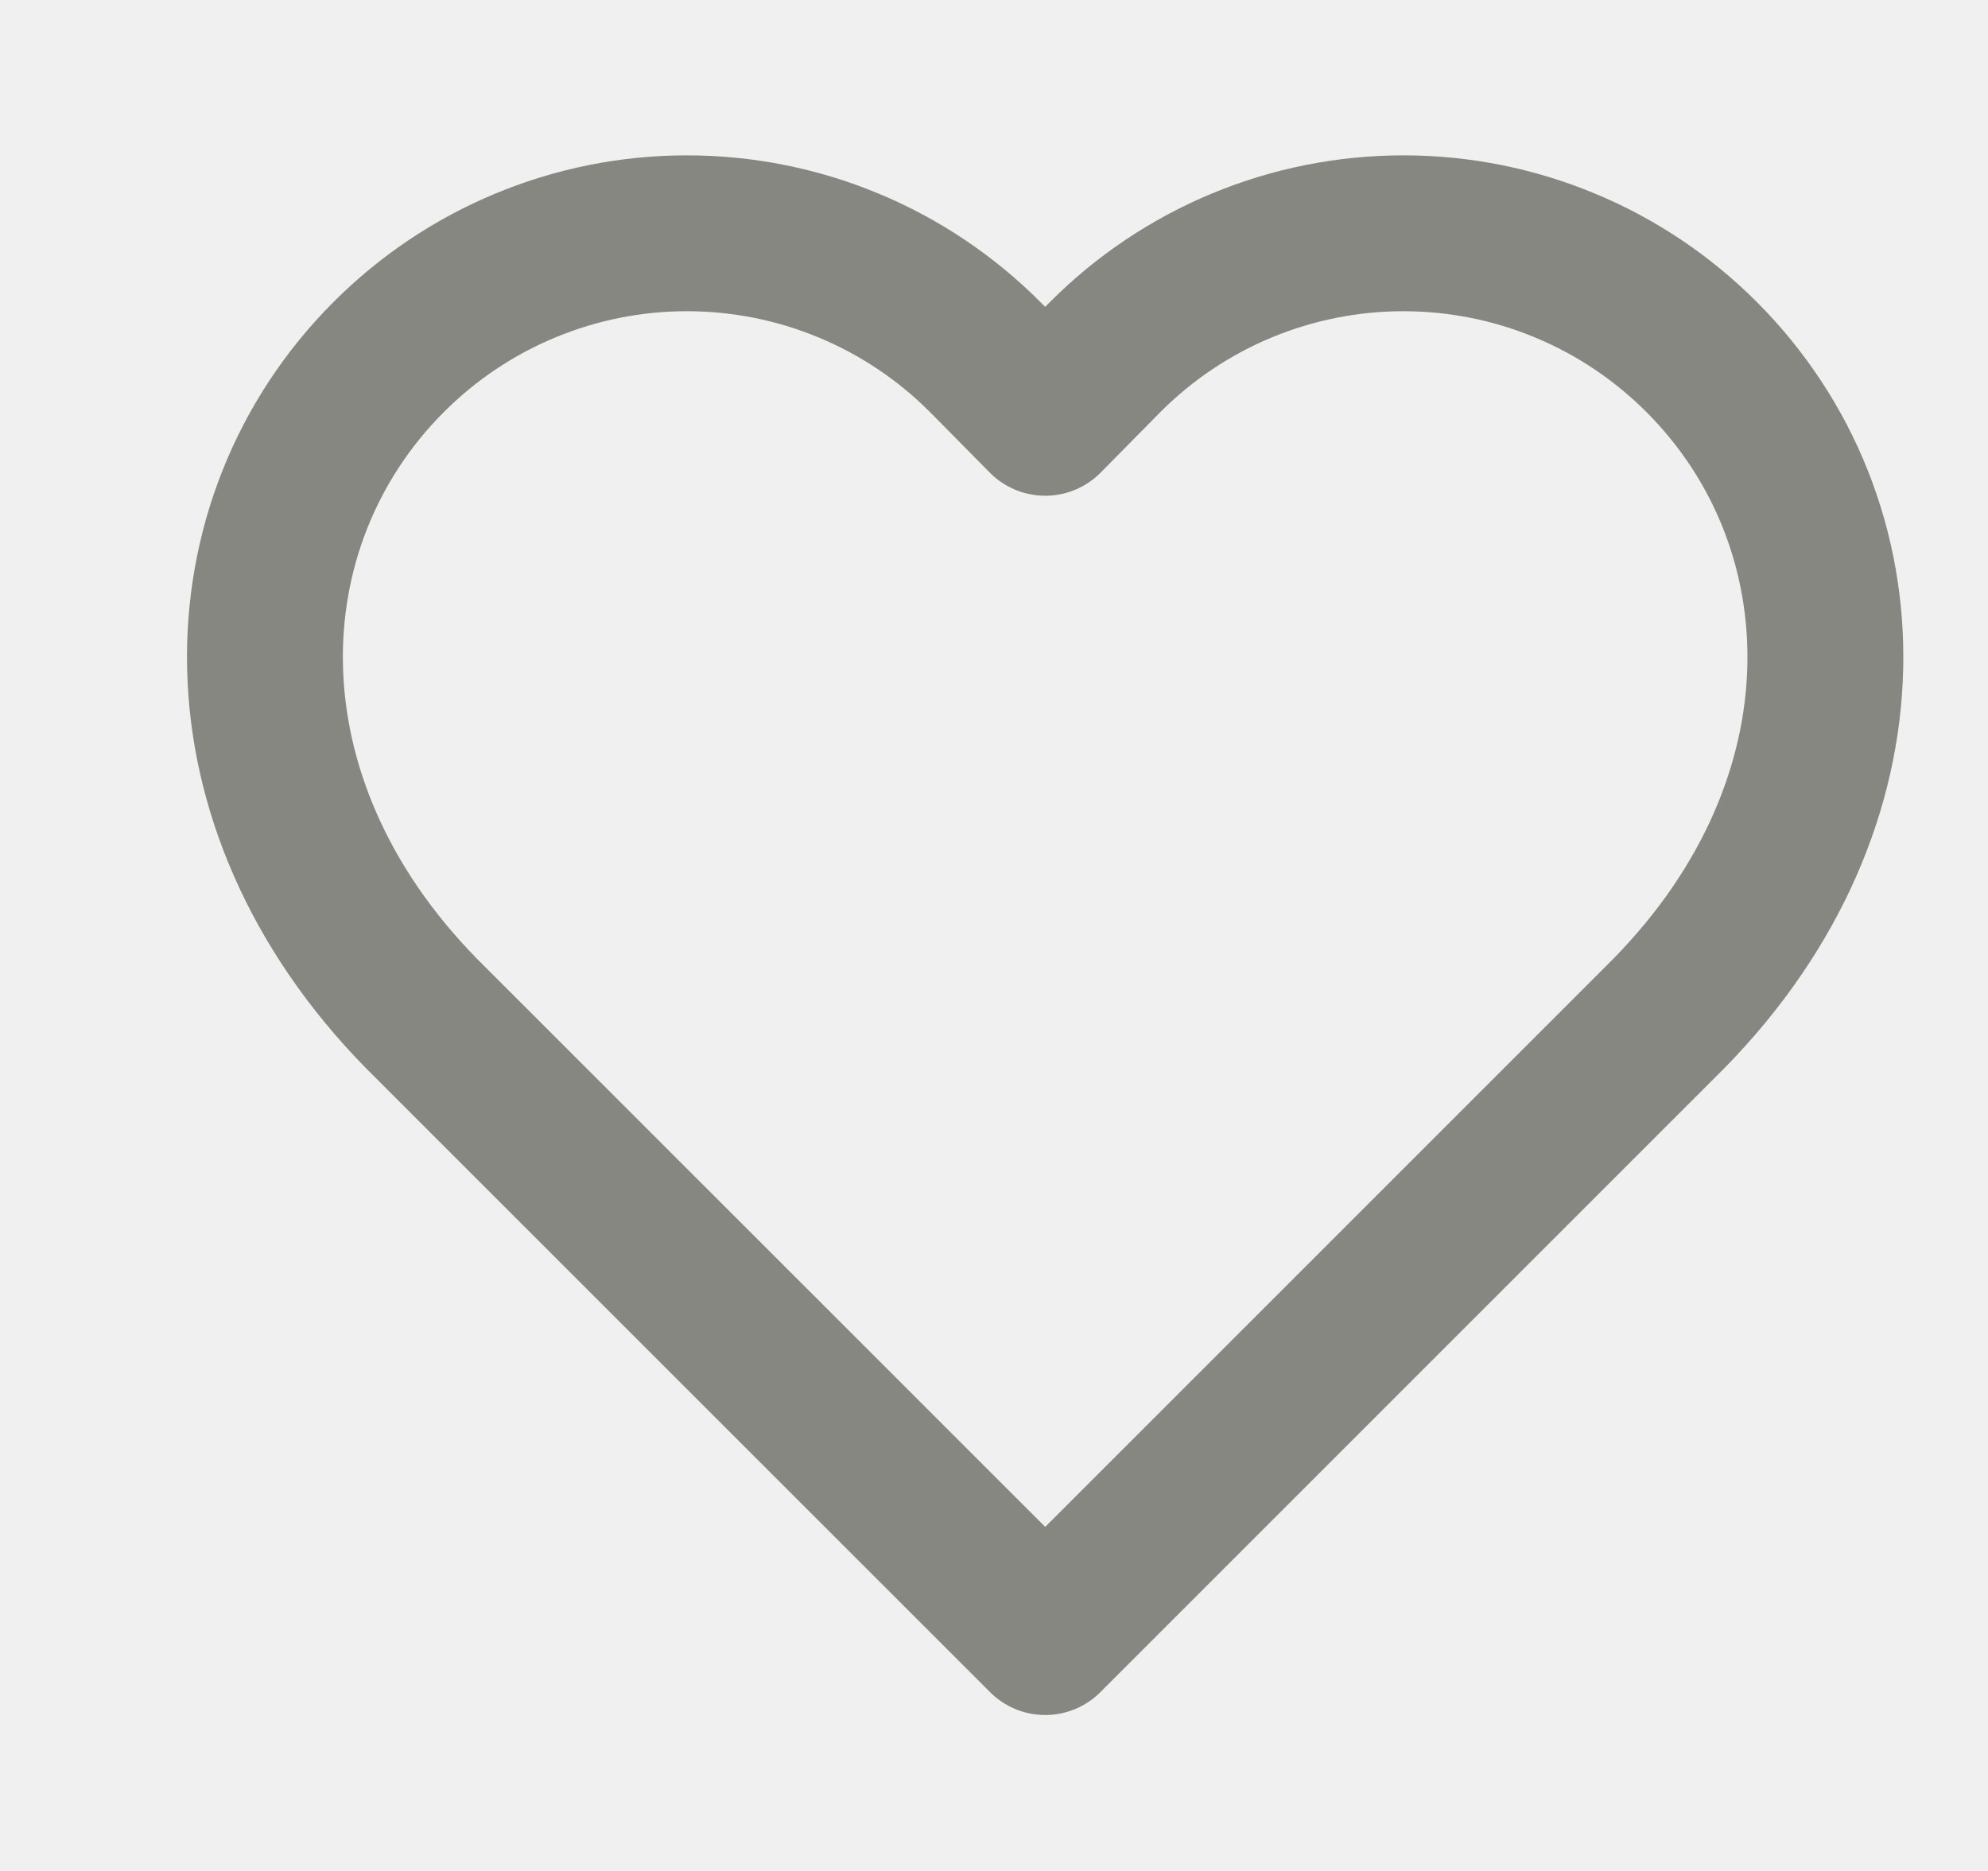
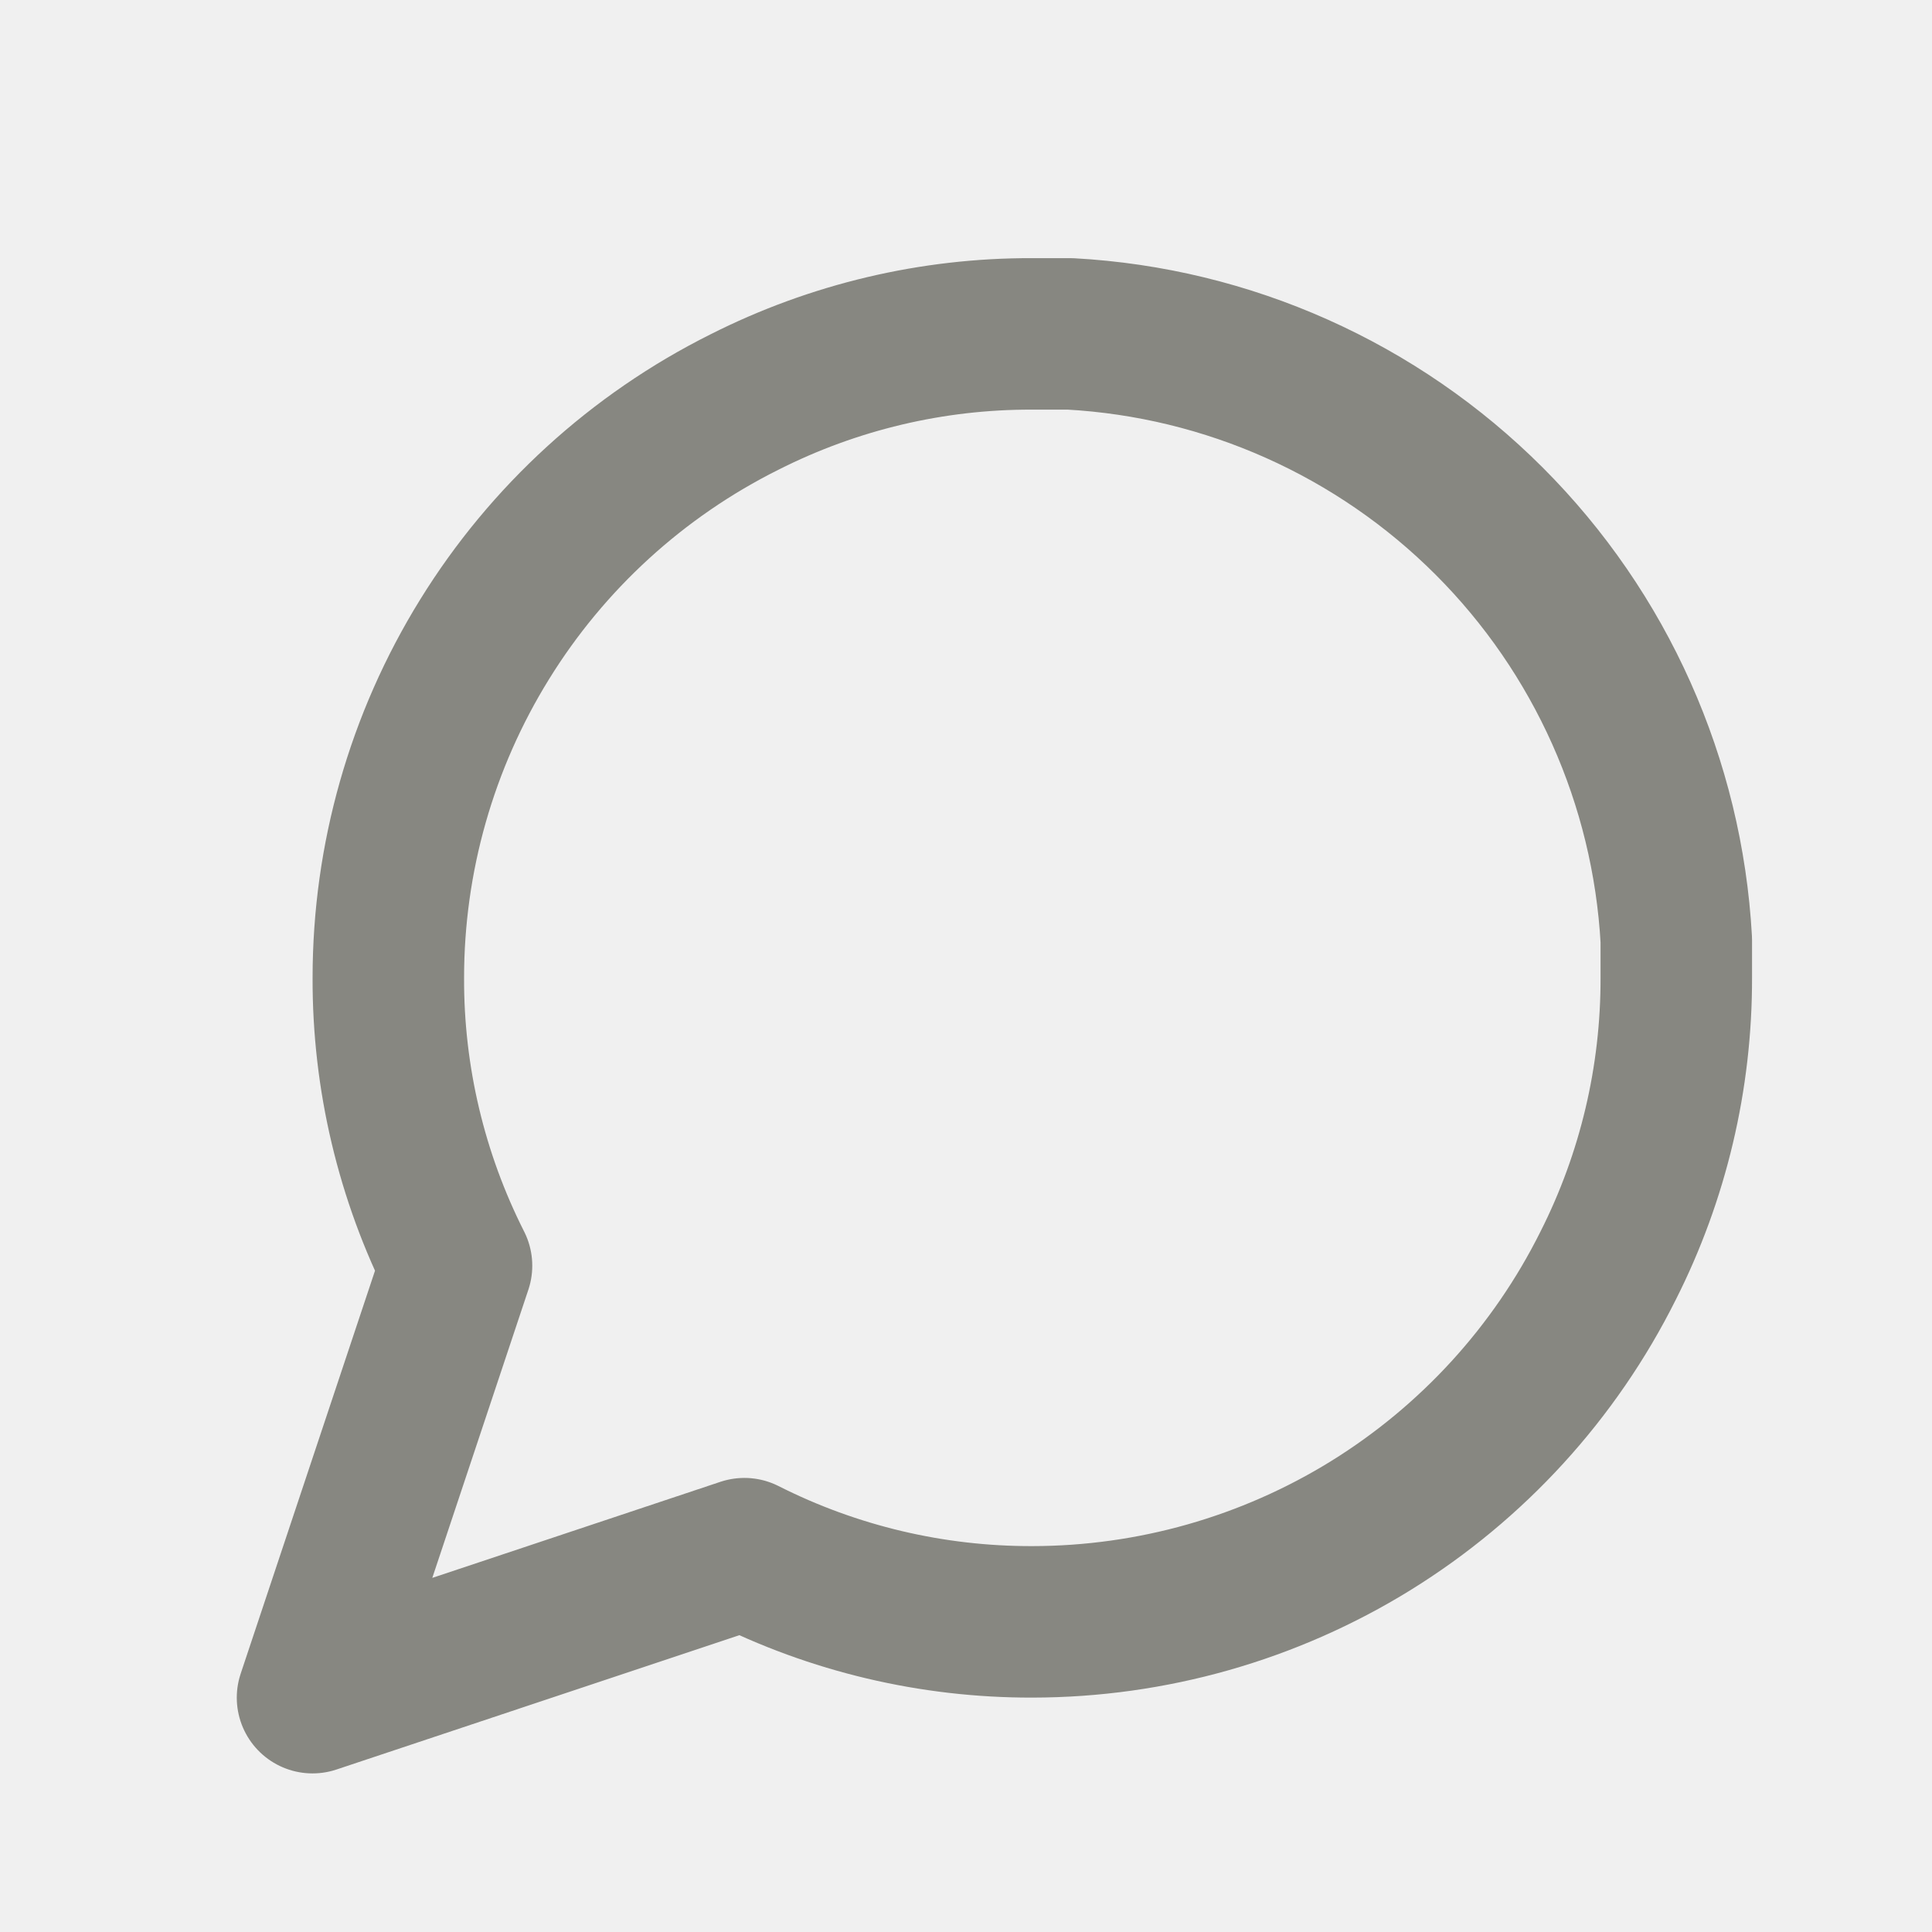
- <svg xmlns="http://www.w3.org/2000/svg" width="17" height="16" viewBox="0 0 17 16" fill="none">
-   <g clip-path="url(#clip0_9_68)">
-     <g clip-path="url(#clip1_9_68)">
-       <path d="M14.551 3.053C14.216 2.718 13.819 2.451 13.381 2.27C12.944 2.088 12.475 1.995 12.001 1.995C11.527 1.995 11.058 2.088 10.62 2.27C10.183 2.451 9.785 2.718 9.451 3.053L8.938 3.573L8.424 3.053C8.09 2.718 7.692 2.451 7.255 2.27C6.817 2.088 6.348 1.995 5.874 1.995C5.4 1.995 4.931 2.088 4.494 2.27C4.056 2.451 3.659 2.718 3.324 3.053C1.911 4.467 1.824 6.853 3.604 8.667L8.938 14L14.271 8.667C16.051 6.853 15.964 4.467 14.551 3.053Z" stroke="#878781" stroke-width="1.333" stroke-linecap="round" stroke-linejoin="round" />
-     </g>
+ <svg xmlns="http://www.w3.org/2000/svg" width="17" height="17" viewBox="0 0 17 17" fill="none">
+   <g clip-path="url(#clip0_9_268)">
+     <path d="M14.75 8.604C14.752 9.484 14.547 10.352 14.15 11.137C13.68 12.079 12.957 12.87 12.062 13.424C11.167 13.977 10.136 14.27 9.083 14.271C8.203 14.273 7.335 14.068 6.55 13.671L2.75 14.938L4.017 11.137C3.62 10.352 3.414 9.484 3.417 8.604C3.417 7.552 3.71 6.521 4.264 5.626C4.817 4.731 5.609 4.008 6.55 3.538C7.335 3.141 8.203 2.935 9.083 2.938H9.417C10.806 3.014 12.119 3.601 13.103 4.585C14.087 5.569 14.673 6.881 14.75 8.271V8.604Z" stroke="#878781" stroke-width="1.333" stroke-linecap="round" stroke-linejoin="round" />
  </g>
  <defs>
-     <clipPath id="clip0_9_68">
-       <rect width="16" height="16" fill="white" transform="translate(0.9375)" />
-     </clipPath>
-     <clipPath id="clip1_9_68">
-       <rect width="16" height="16" fill="white" transform="translate(0.9375)" />
+     <clipPath id="clip0_9_268">
+       <rect width="16" height="16" fill="white" transform="translate(0.75 0.9375)" />
    </clipPath>
  </defs>
</svg>
